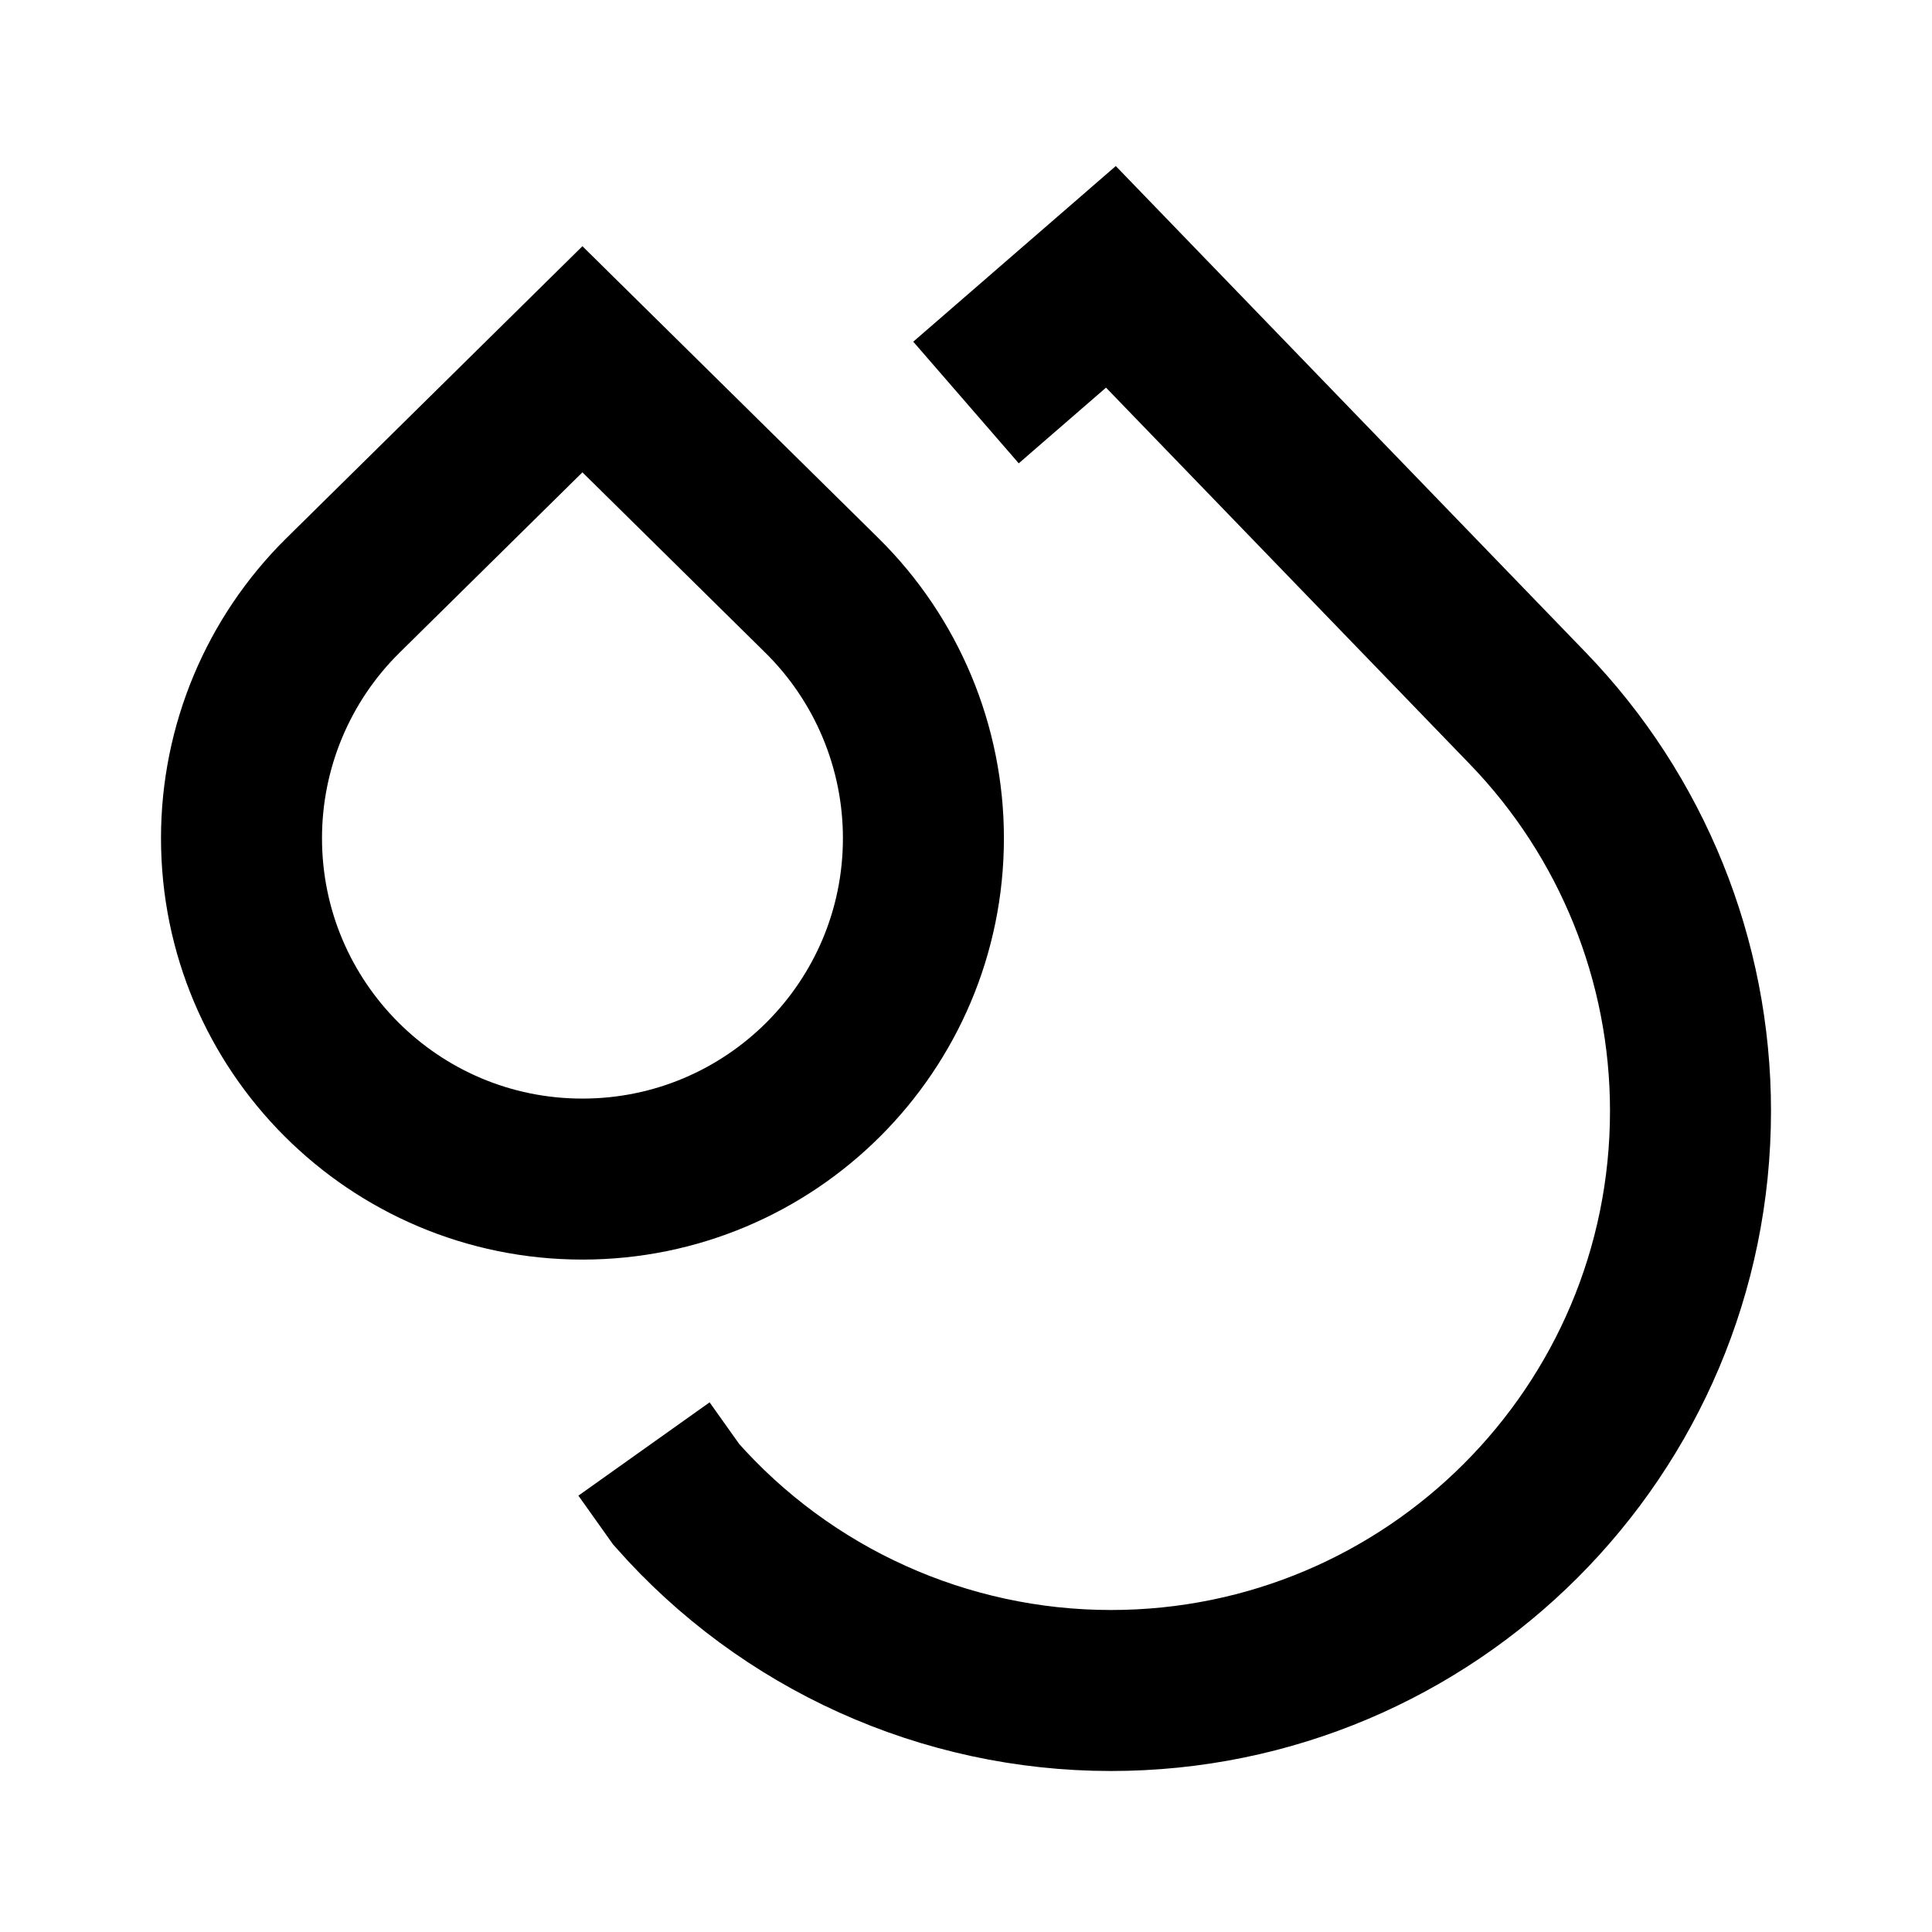
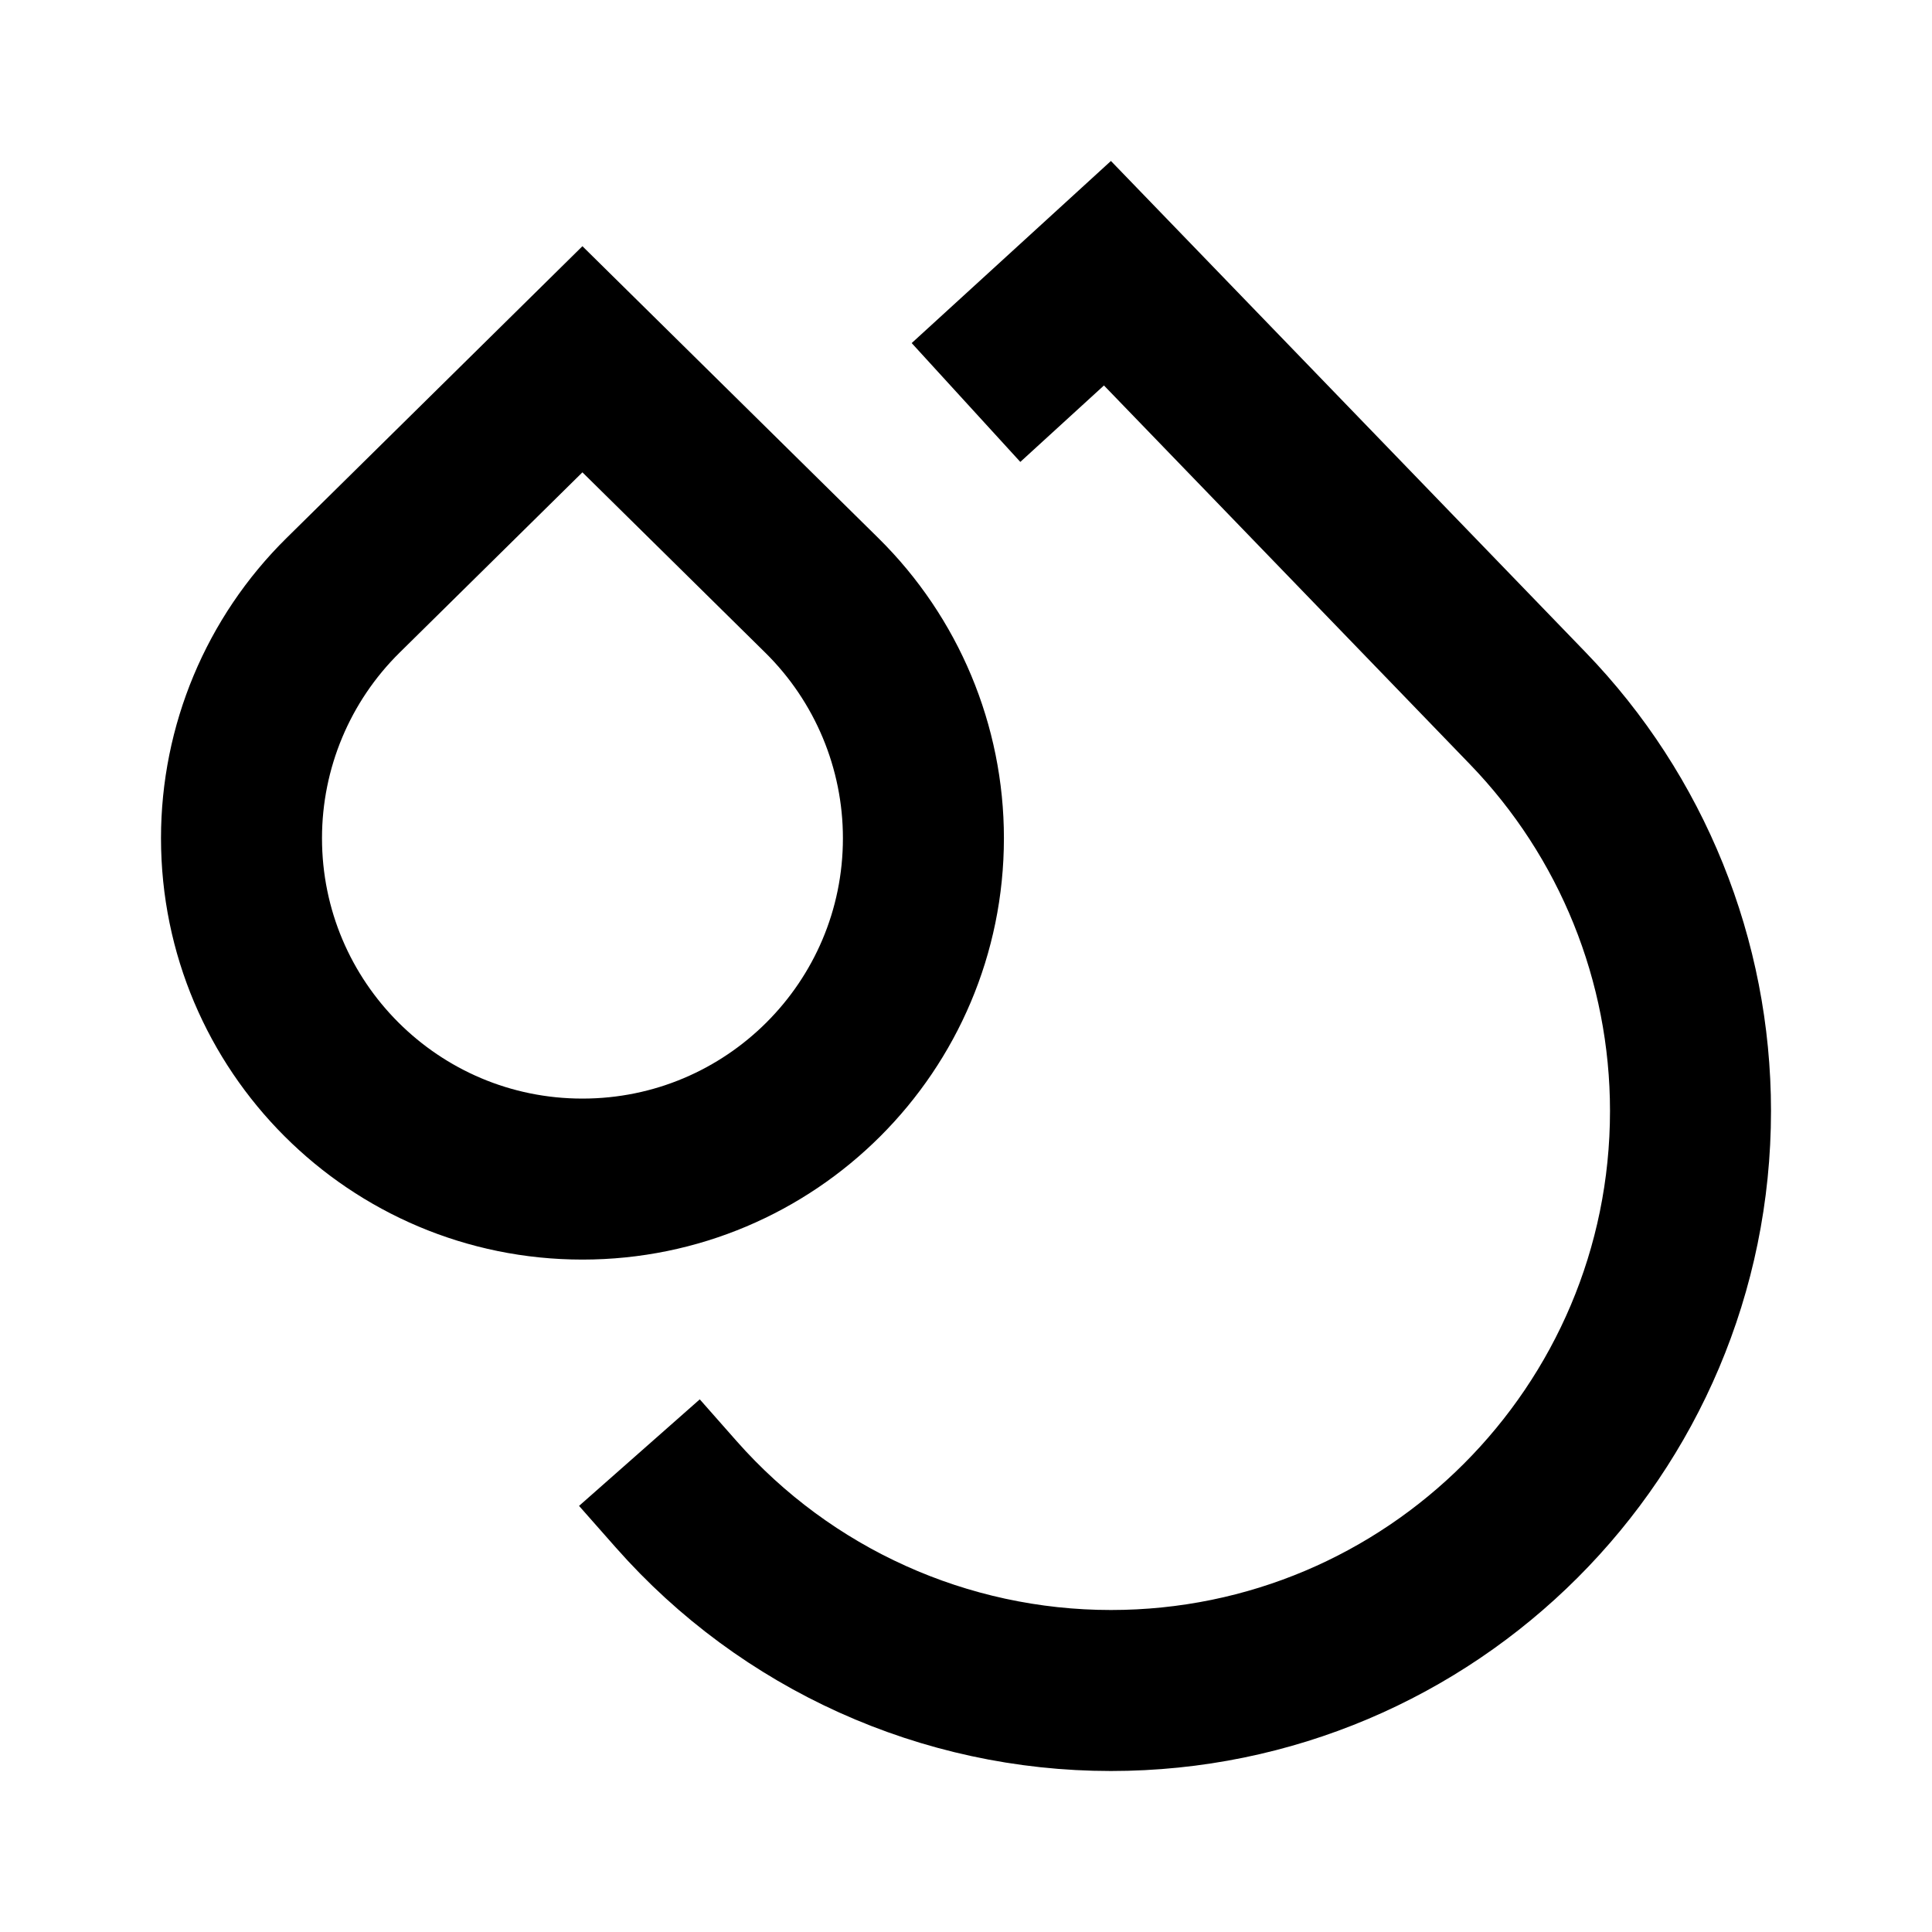
<svg xmlns="http://www.w3.org/2000/svg" width="24" height="24" viewBox="0 0 24 24" fill="none" stroke="currentColor" stroke-width="2" stroke-linecap="butt" stroke-linejoin="round">
-   <path d="M12 5L13.8 3.439L18.977 8.797C20.275 10.139 21 11.933 21 13.8C21 17.776 17.776 21 13.8 21C11.734 21 9.768 20.113 8.401 18.564L8 18M10.209 7.396C11.016 8.192 11.471 9.278 11.471 10.412C11.471 12.751 9.574 14.647 7.235 14.647C4.896 14.647 3 12.751 3 10.412C3 9.278 3.454 8.192 4.261 7.396L7.235 4.463L10.209 7.396Z" fill="none" stroke-linejoin="miter" />
+   <path d="M12 5L13.757 3.394L18.977 8.797C20.275 10.139 21 11.933 21 13.8C21 17.776 17.776 21 13.8 21C11.734 21 9.768 20.113 8.401 18.564L7.943 18.045M10.209 7.396C11.016 8.192 11.471 9.278 11.471 10.412C11.471 12.751 9.574 14.647 7.235 14.647C4.896 14.647 3 12.751 3 10.412C3 9.278 3.454 8.192 4.261 7.396L7.235 4.463L10.209 7.396Z" fill="none" stroke-linejoin="miter" />
</svg>
